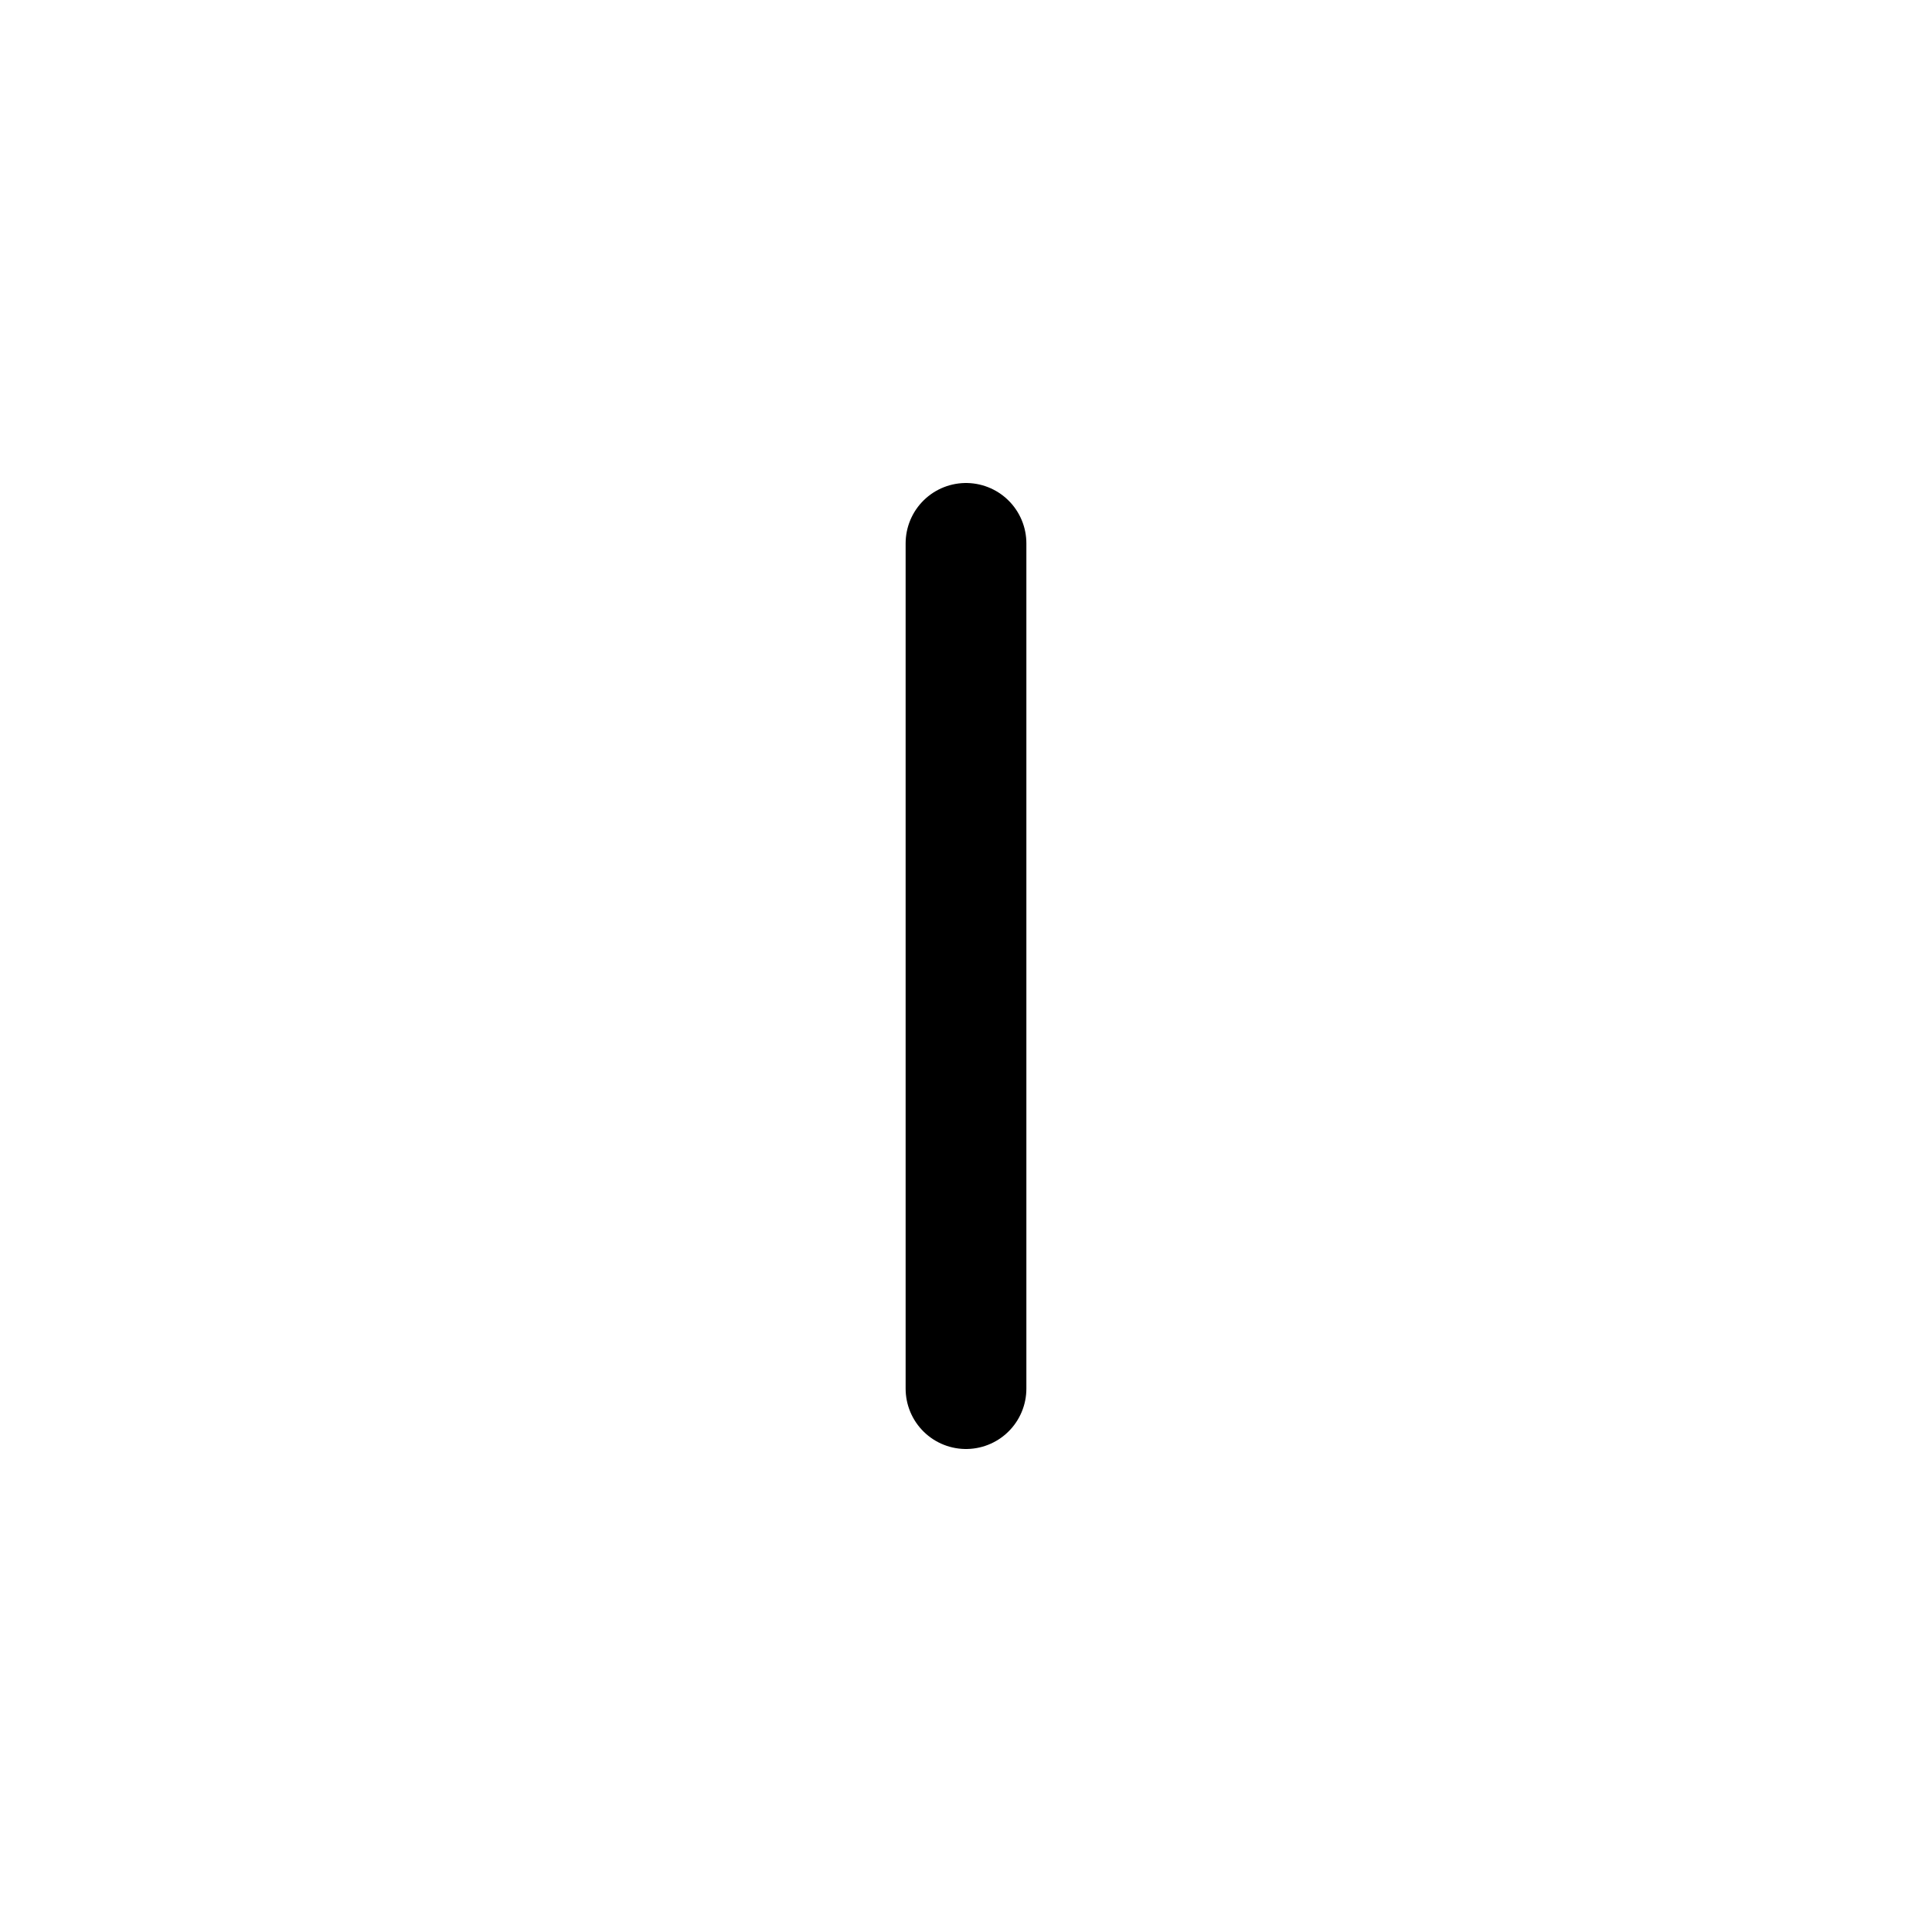
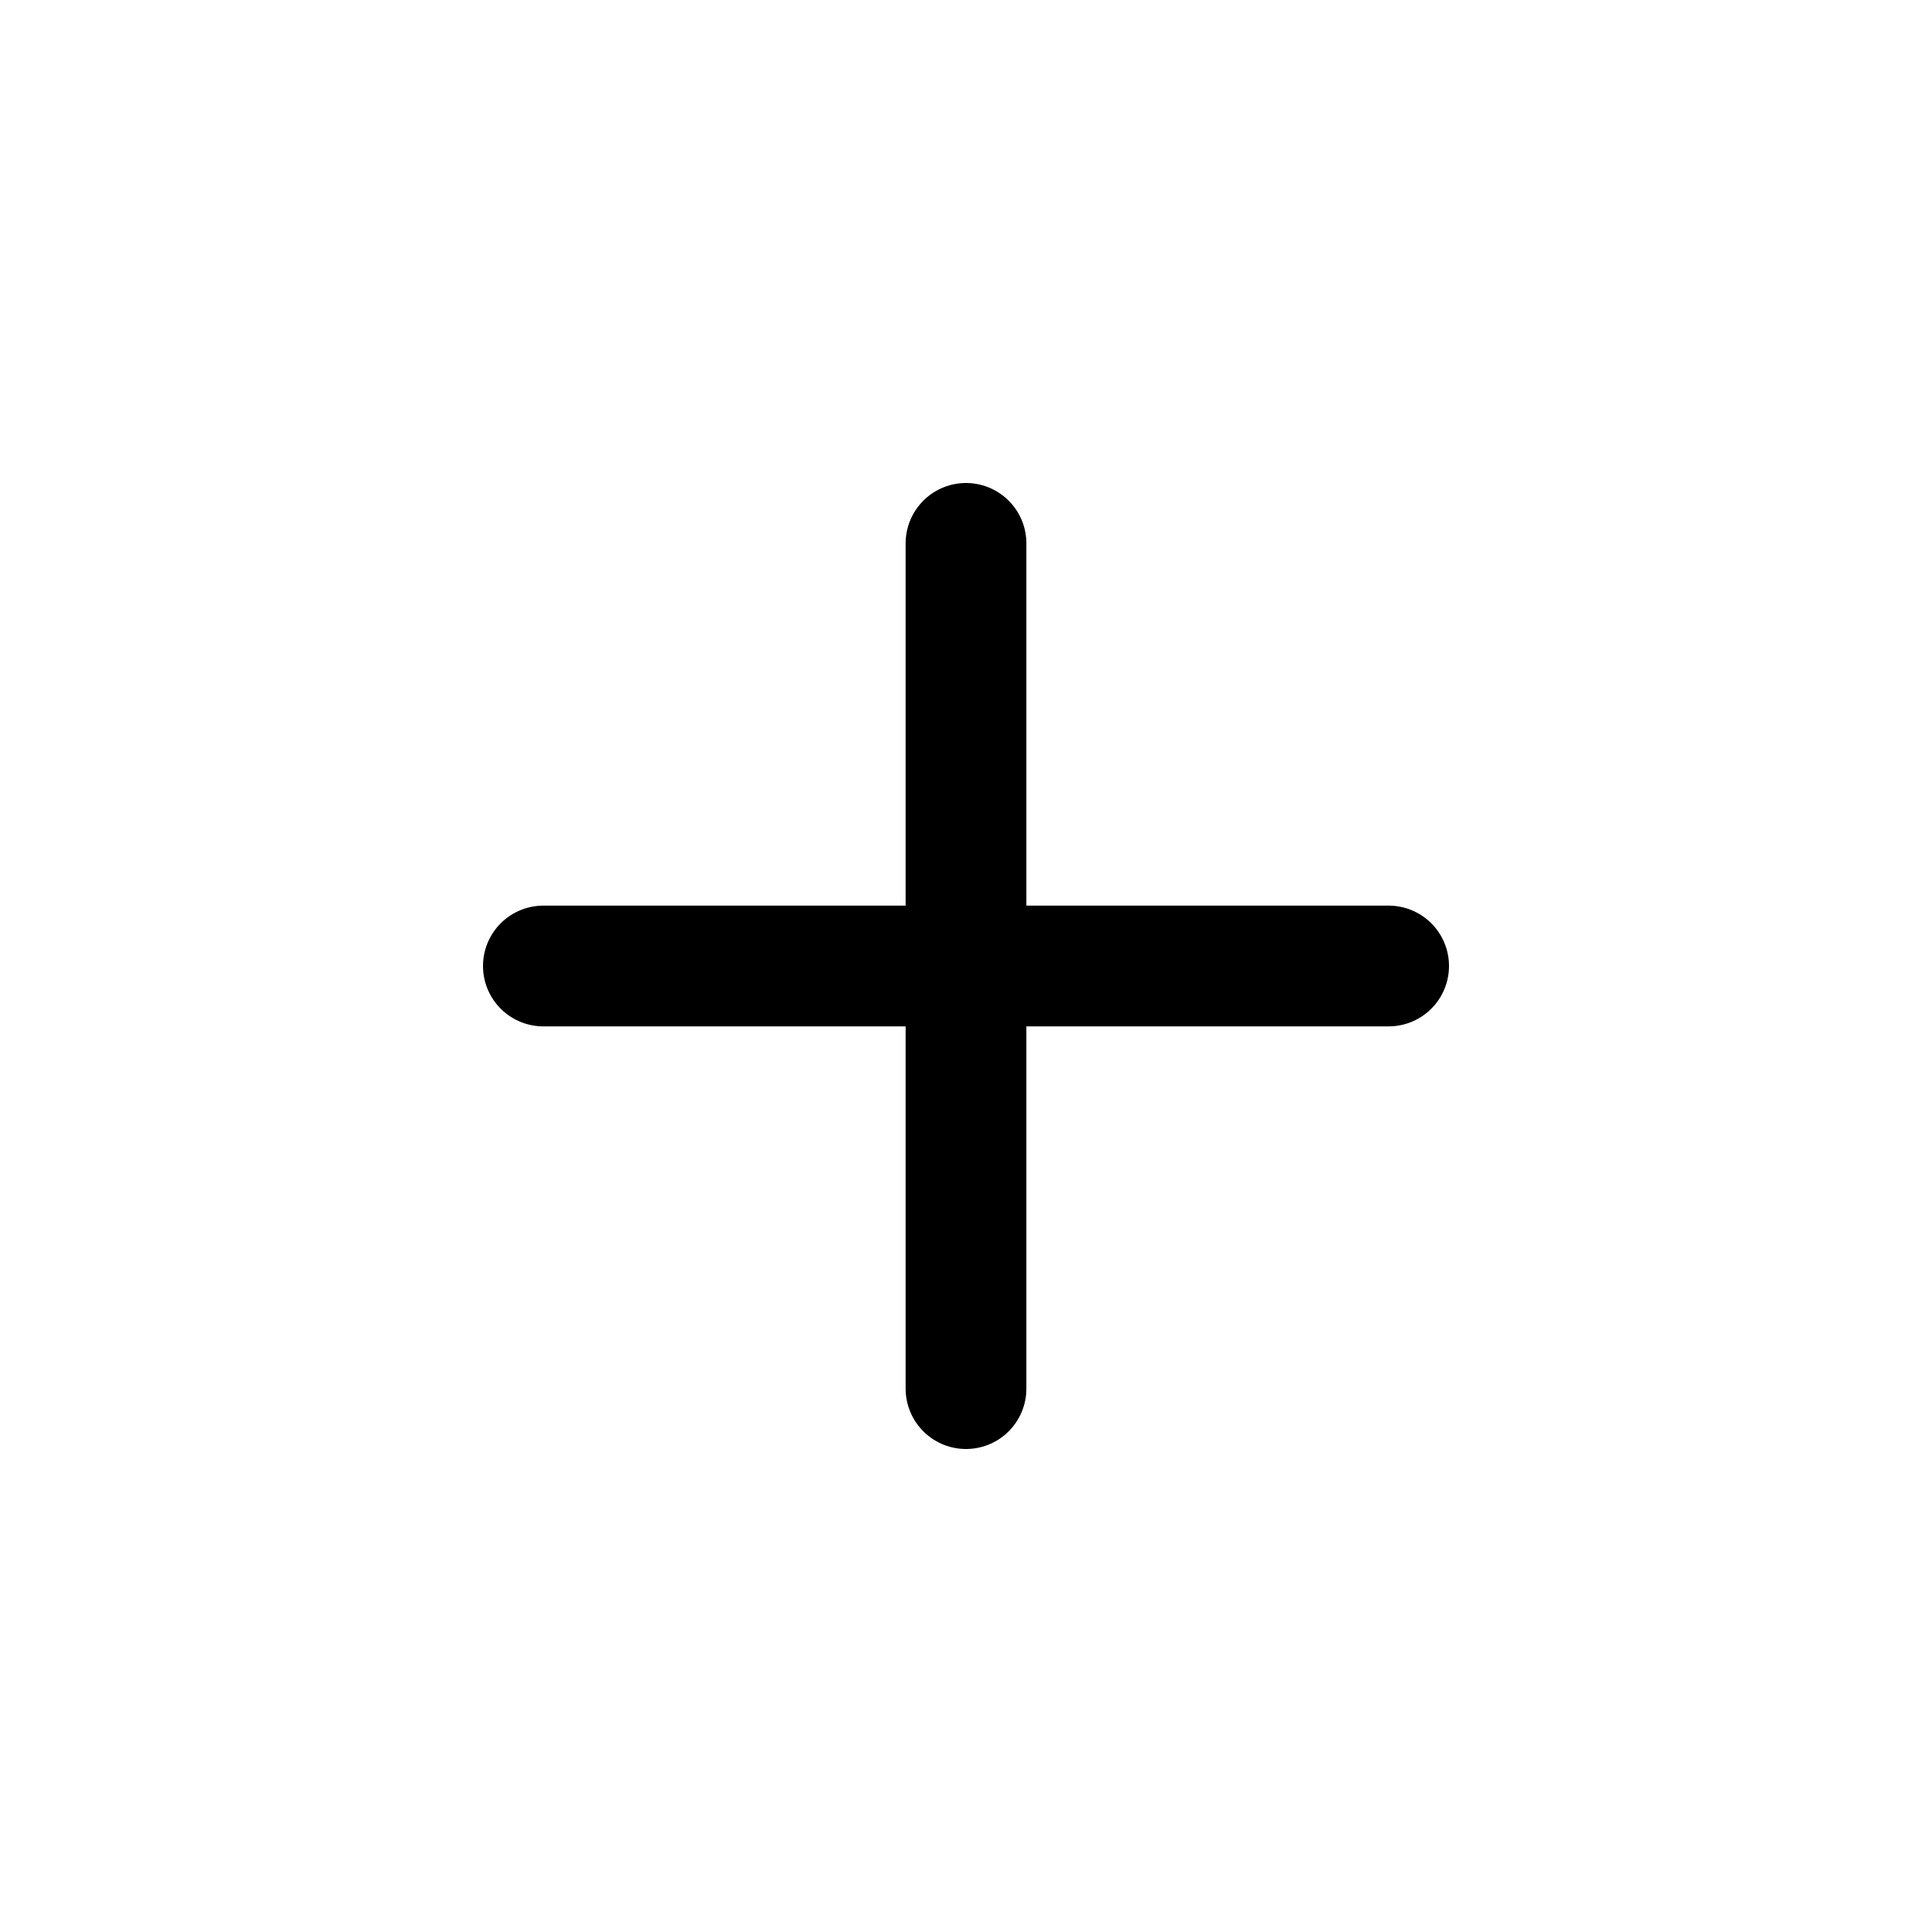
<svg xmlns="http://www.w3.org/2000/svg" width="24" height="24" viewBox="0 0 24 24">
  <g fill="none" stroke="black" stroke-width="1.5" stroke-linecap="round" stroke-linejoin="round">
-     <path d="M12 6.75V17.25" />
+     <path d="M6.75 12H17.25M12 6.75V17.25" />
  </g>
</svg>
